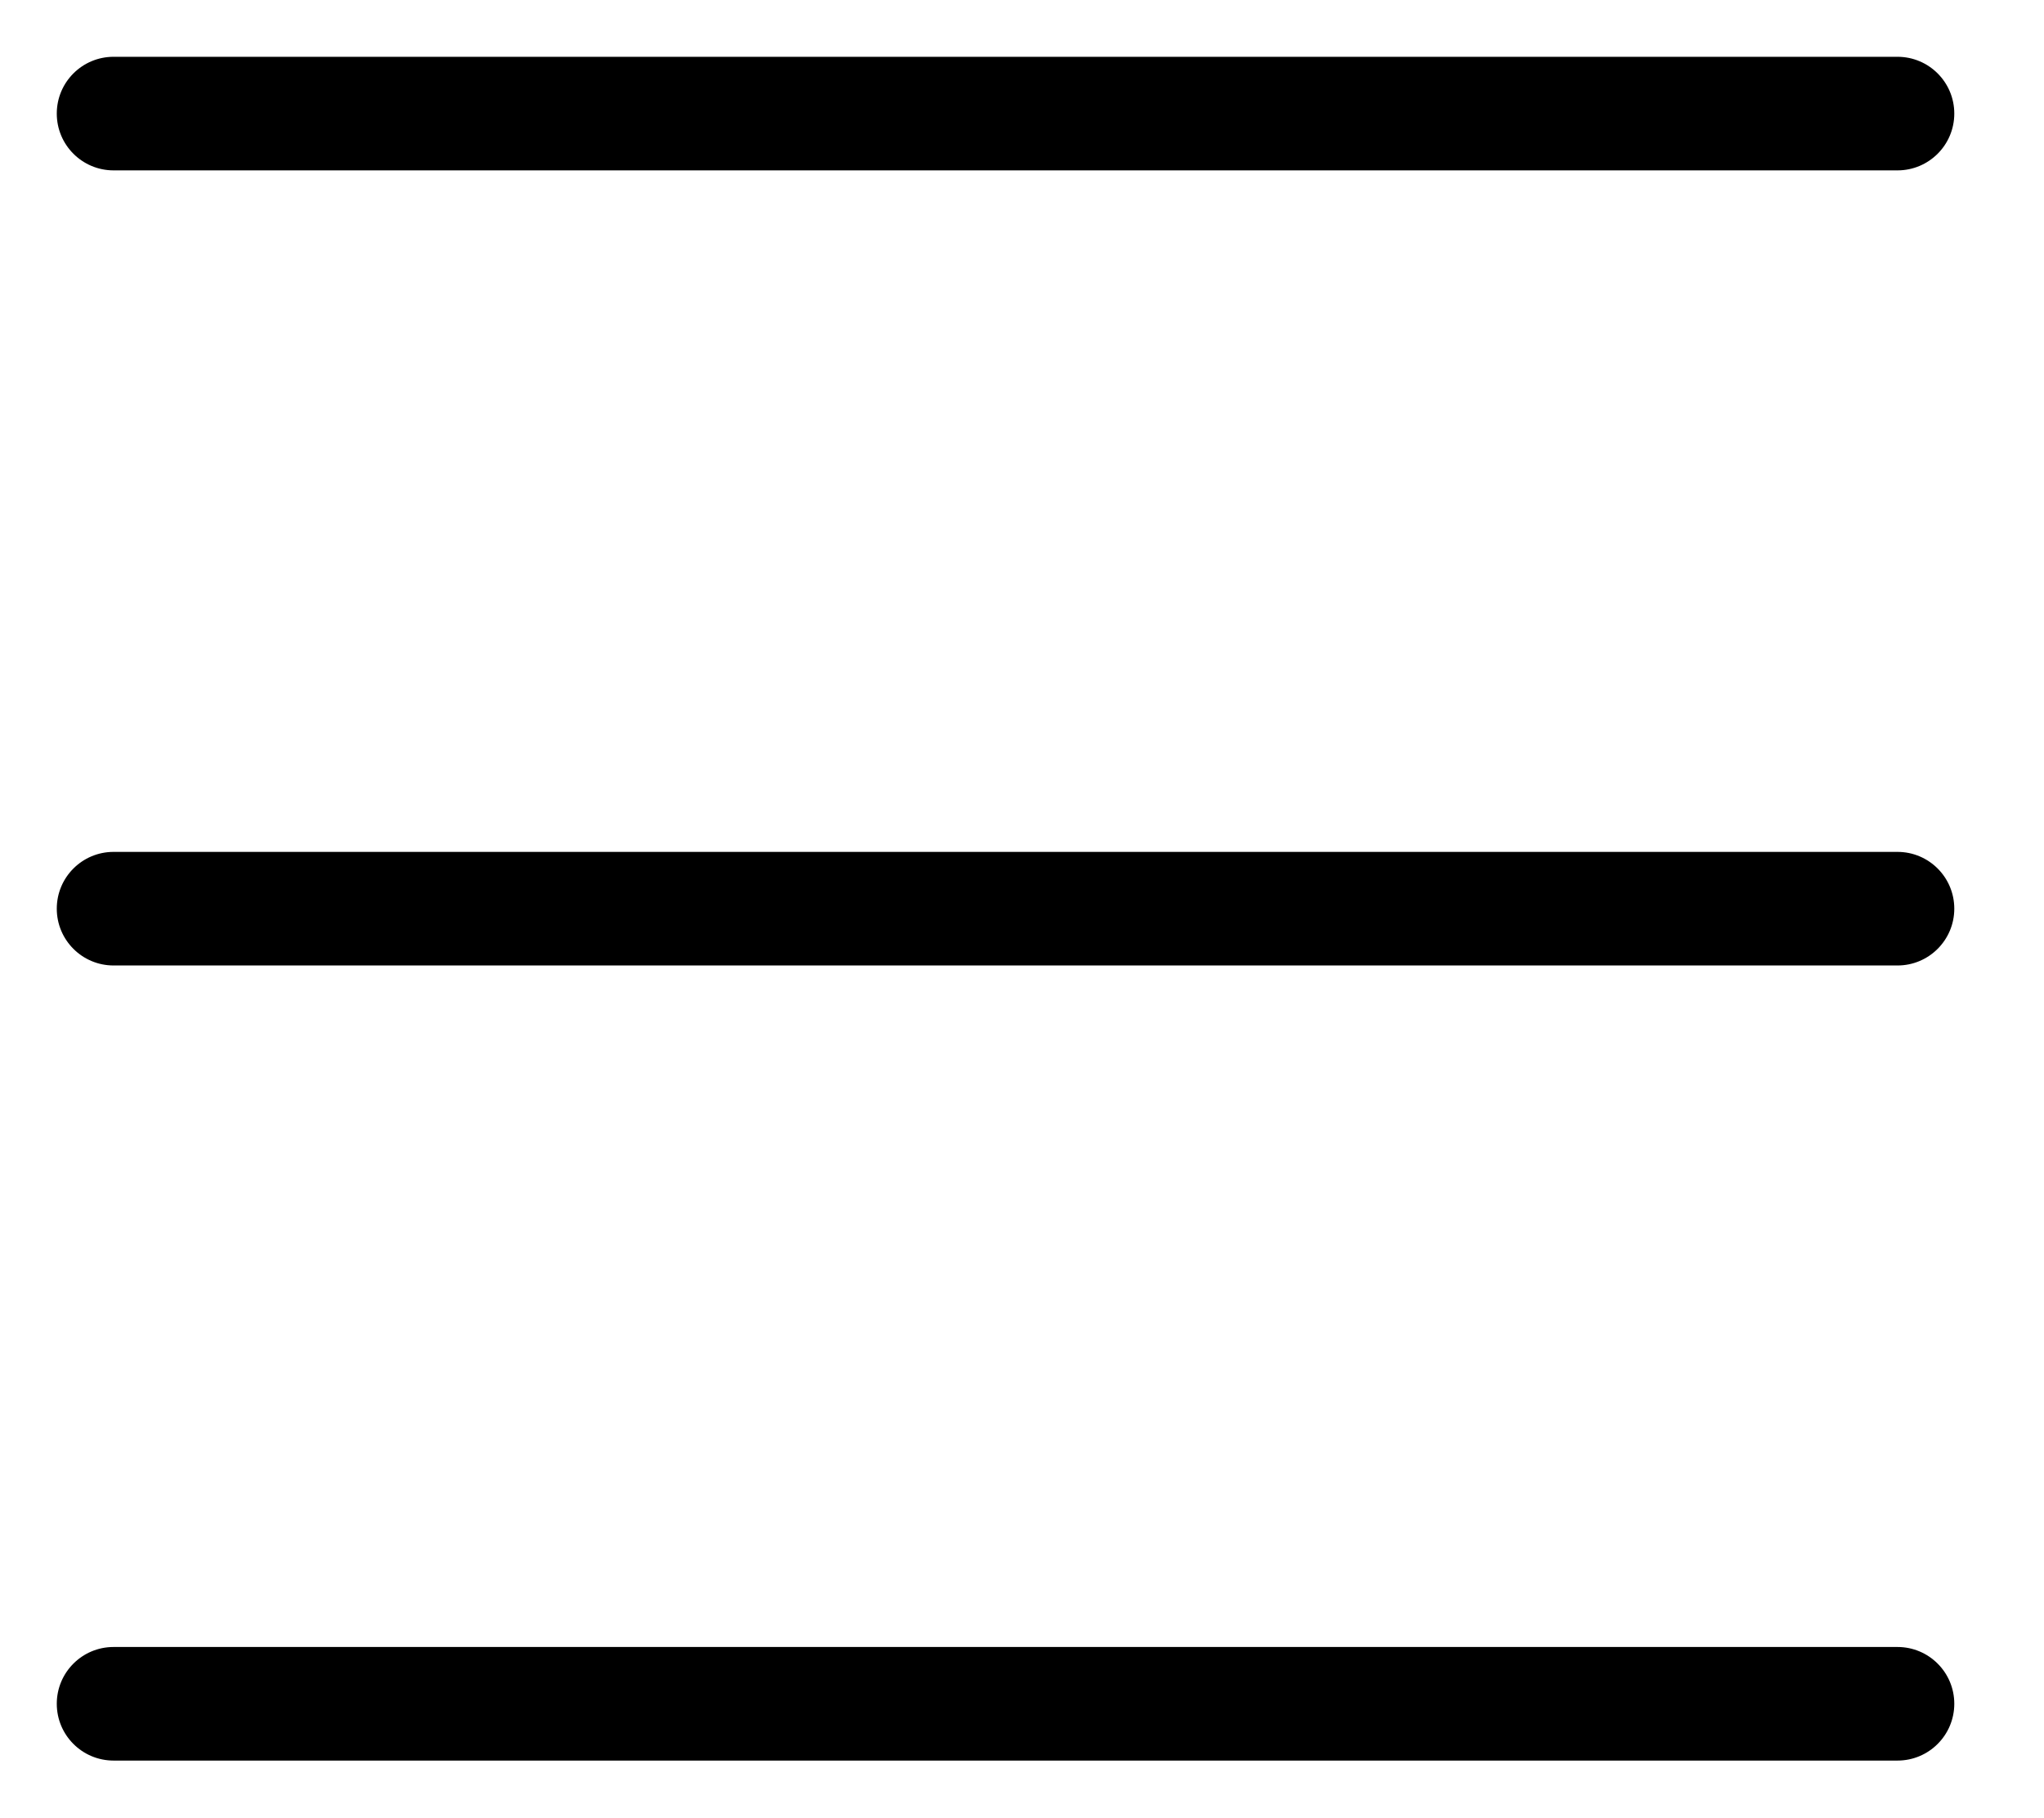
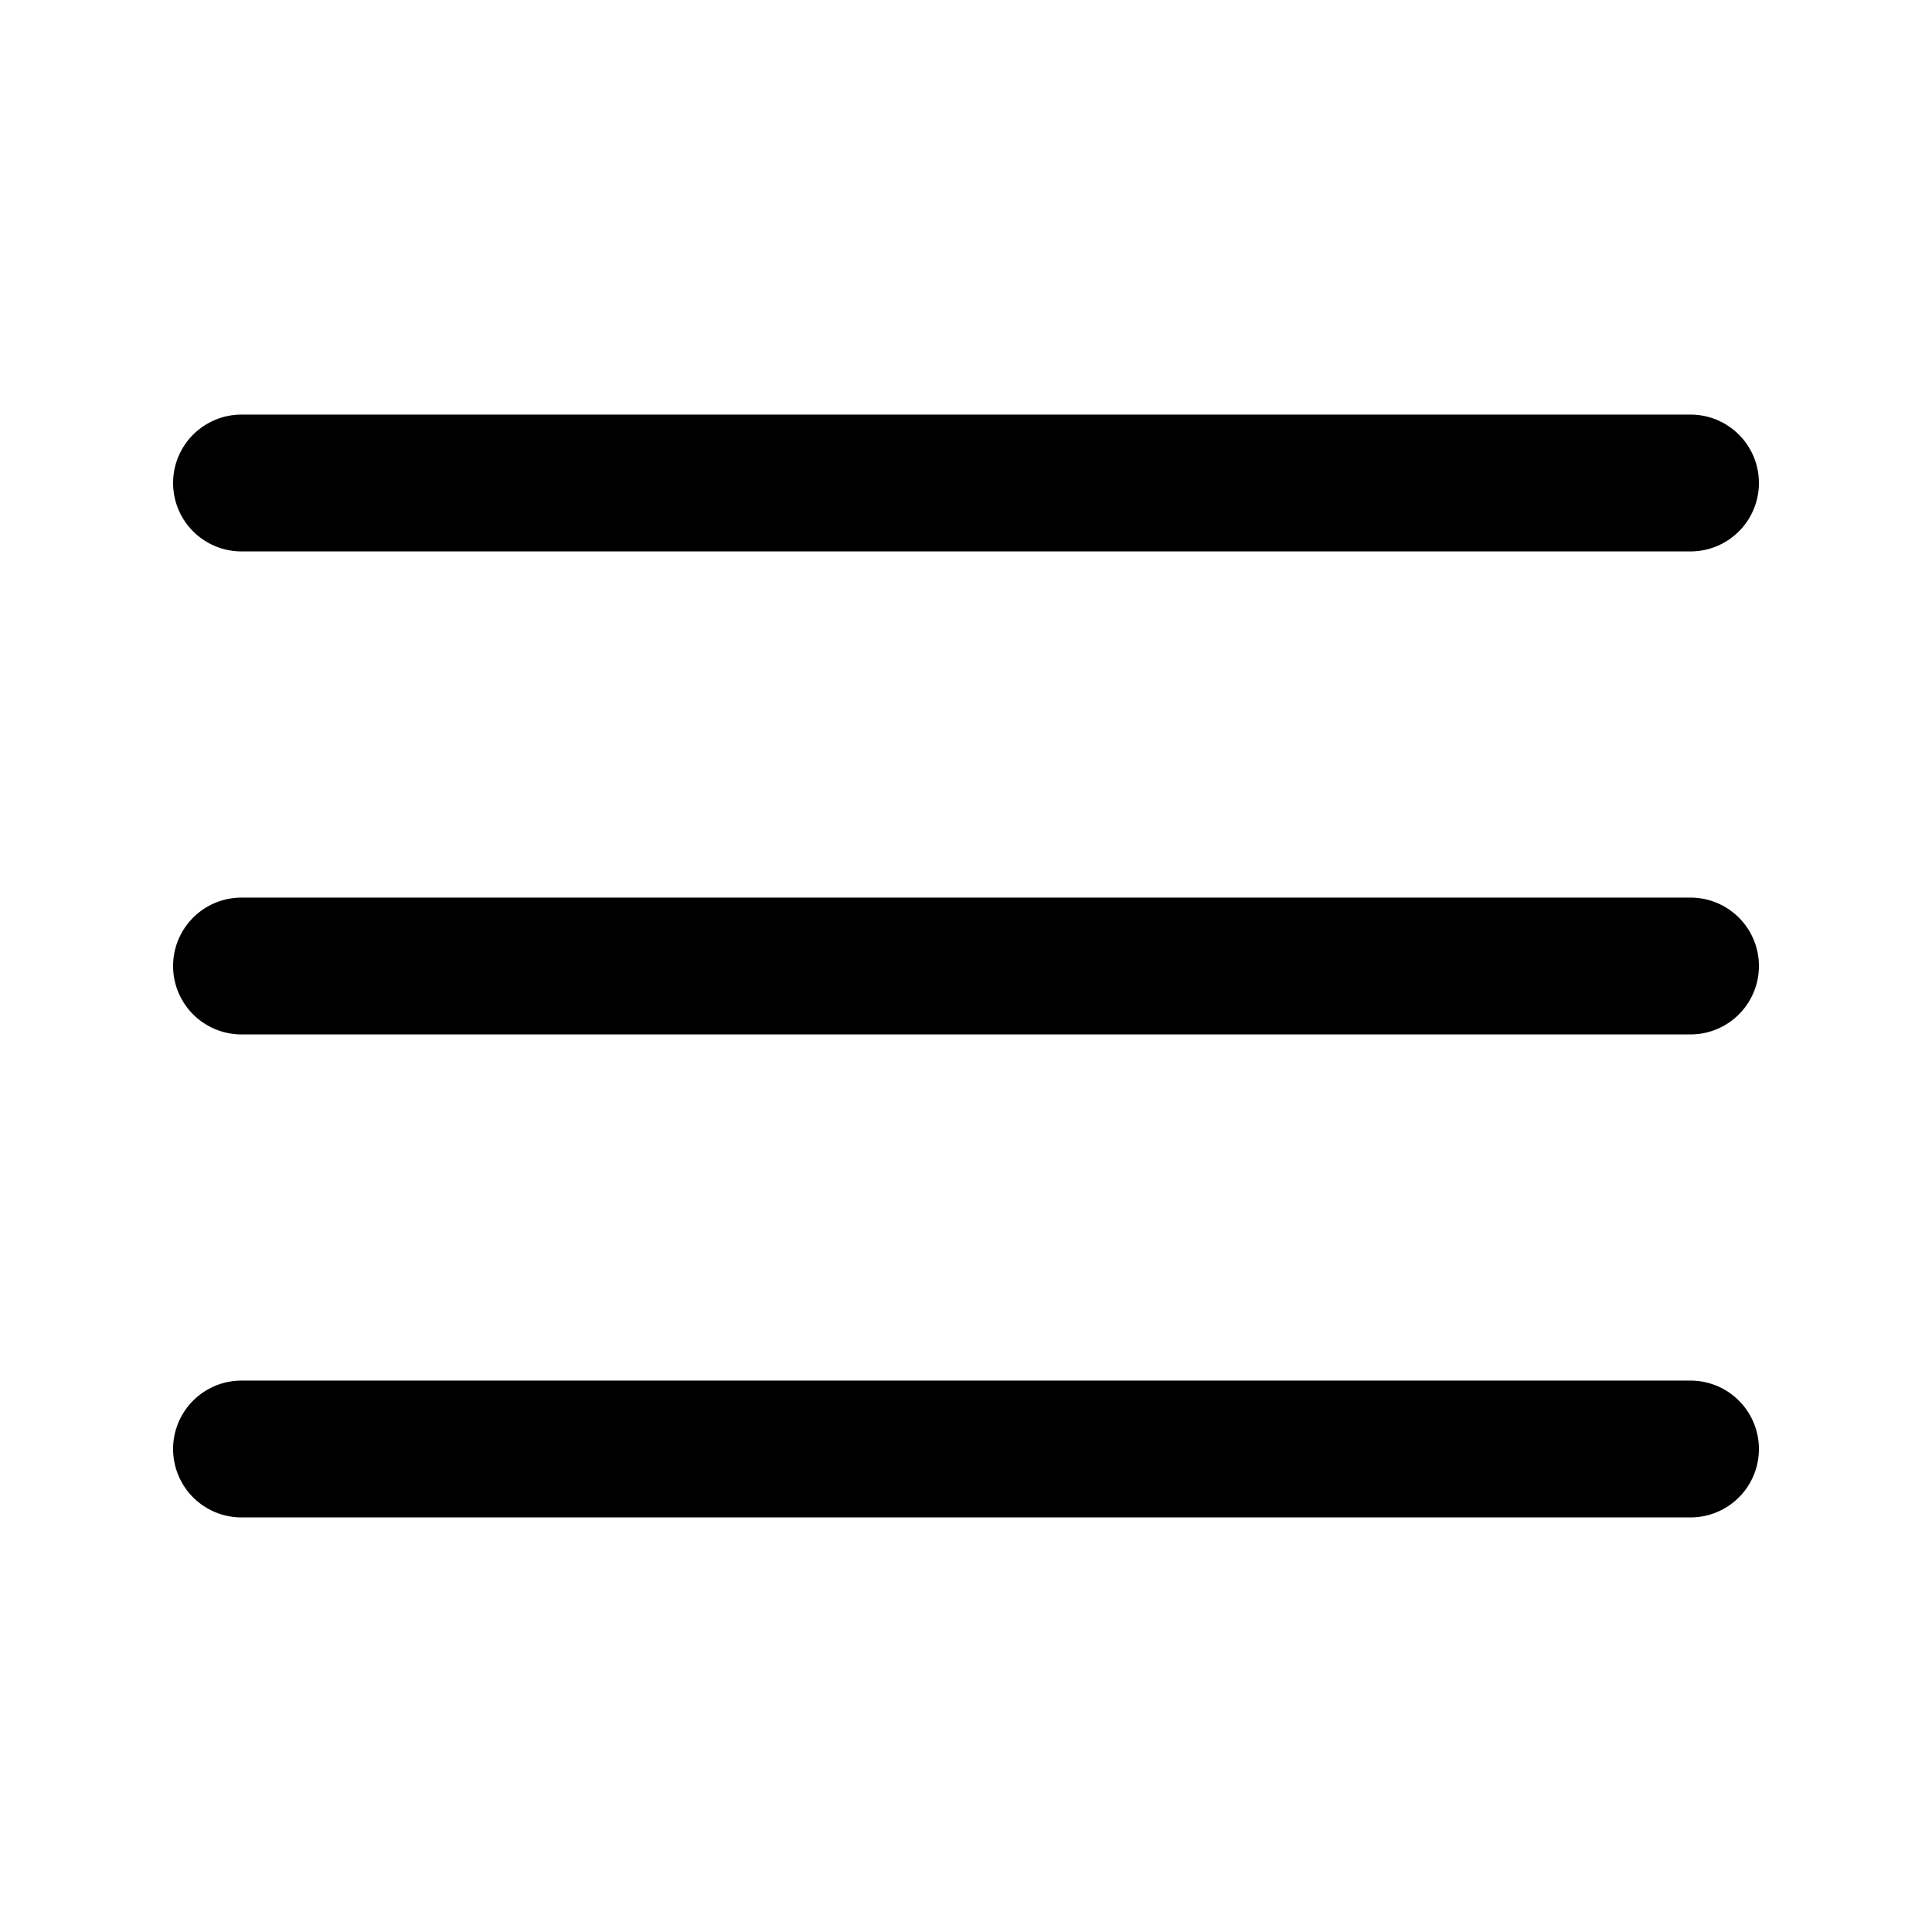
- <svg xmlns="http://www.w3.org/2000/svg" fill="none" class="icon icon-hamburger" viewBox="0 0 18 16">
-   <path fill="currentColor" d="M1 .5a.5.5 0 1 0 0 1h15.71a.5.5 0 0 0 0-1zM.5 8a.5.5 0 0 1 .5-.5h15.71a.5.5 0 0 1 0 1H1A.5.5 0 0 1 .5 8m0 7a.5.5 0 0 1 .5-.5h15.71a.5.5 0 0 1 0 1H1a.5.5 0 0 1-.5-.5" />
+ <svg xmlns="http://www.w3.org/2000/svg" fill="none" class="icon icon-hamburger" viewBox="0 0 24 24" stroke="currentColor" stroke-width="1.7" stroke-linecap="round">
+   <path d="M3 6h18" />
+   <path d="M3 12h18" />
+   <path d="M3 18h18" />
</svg>
